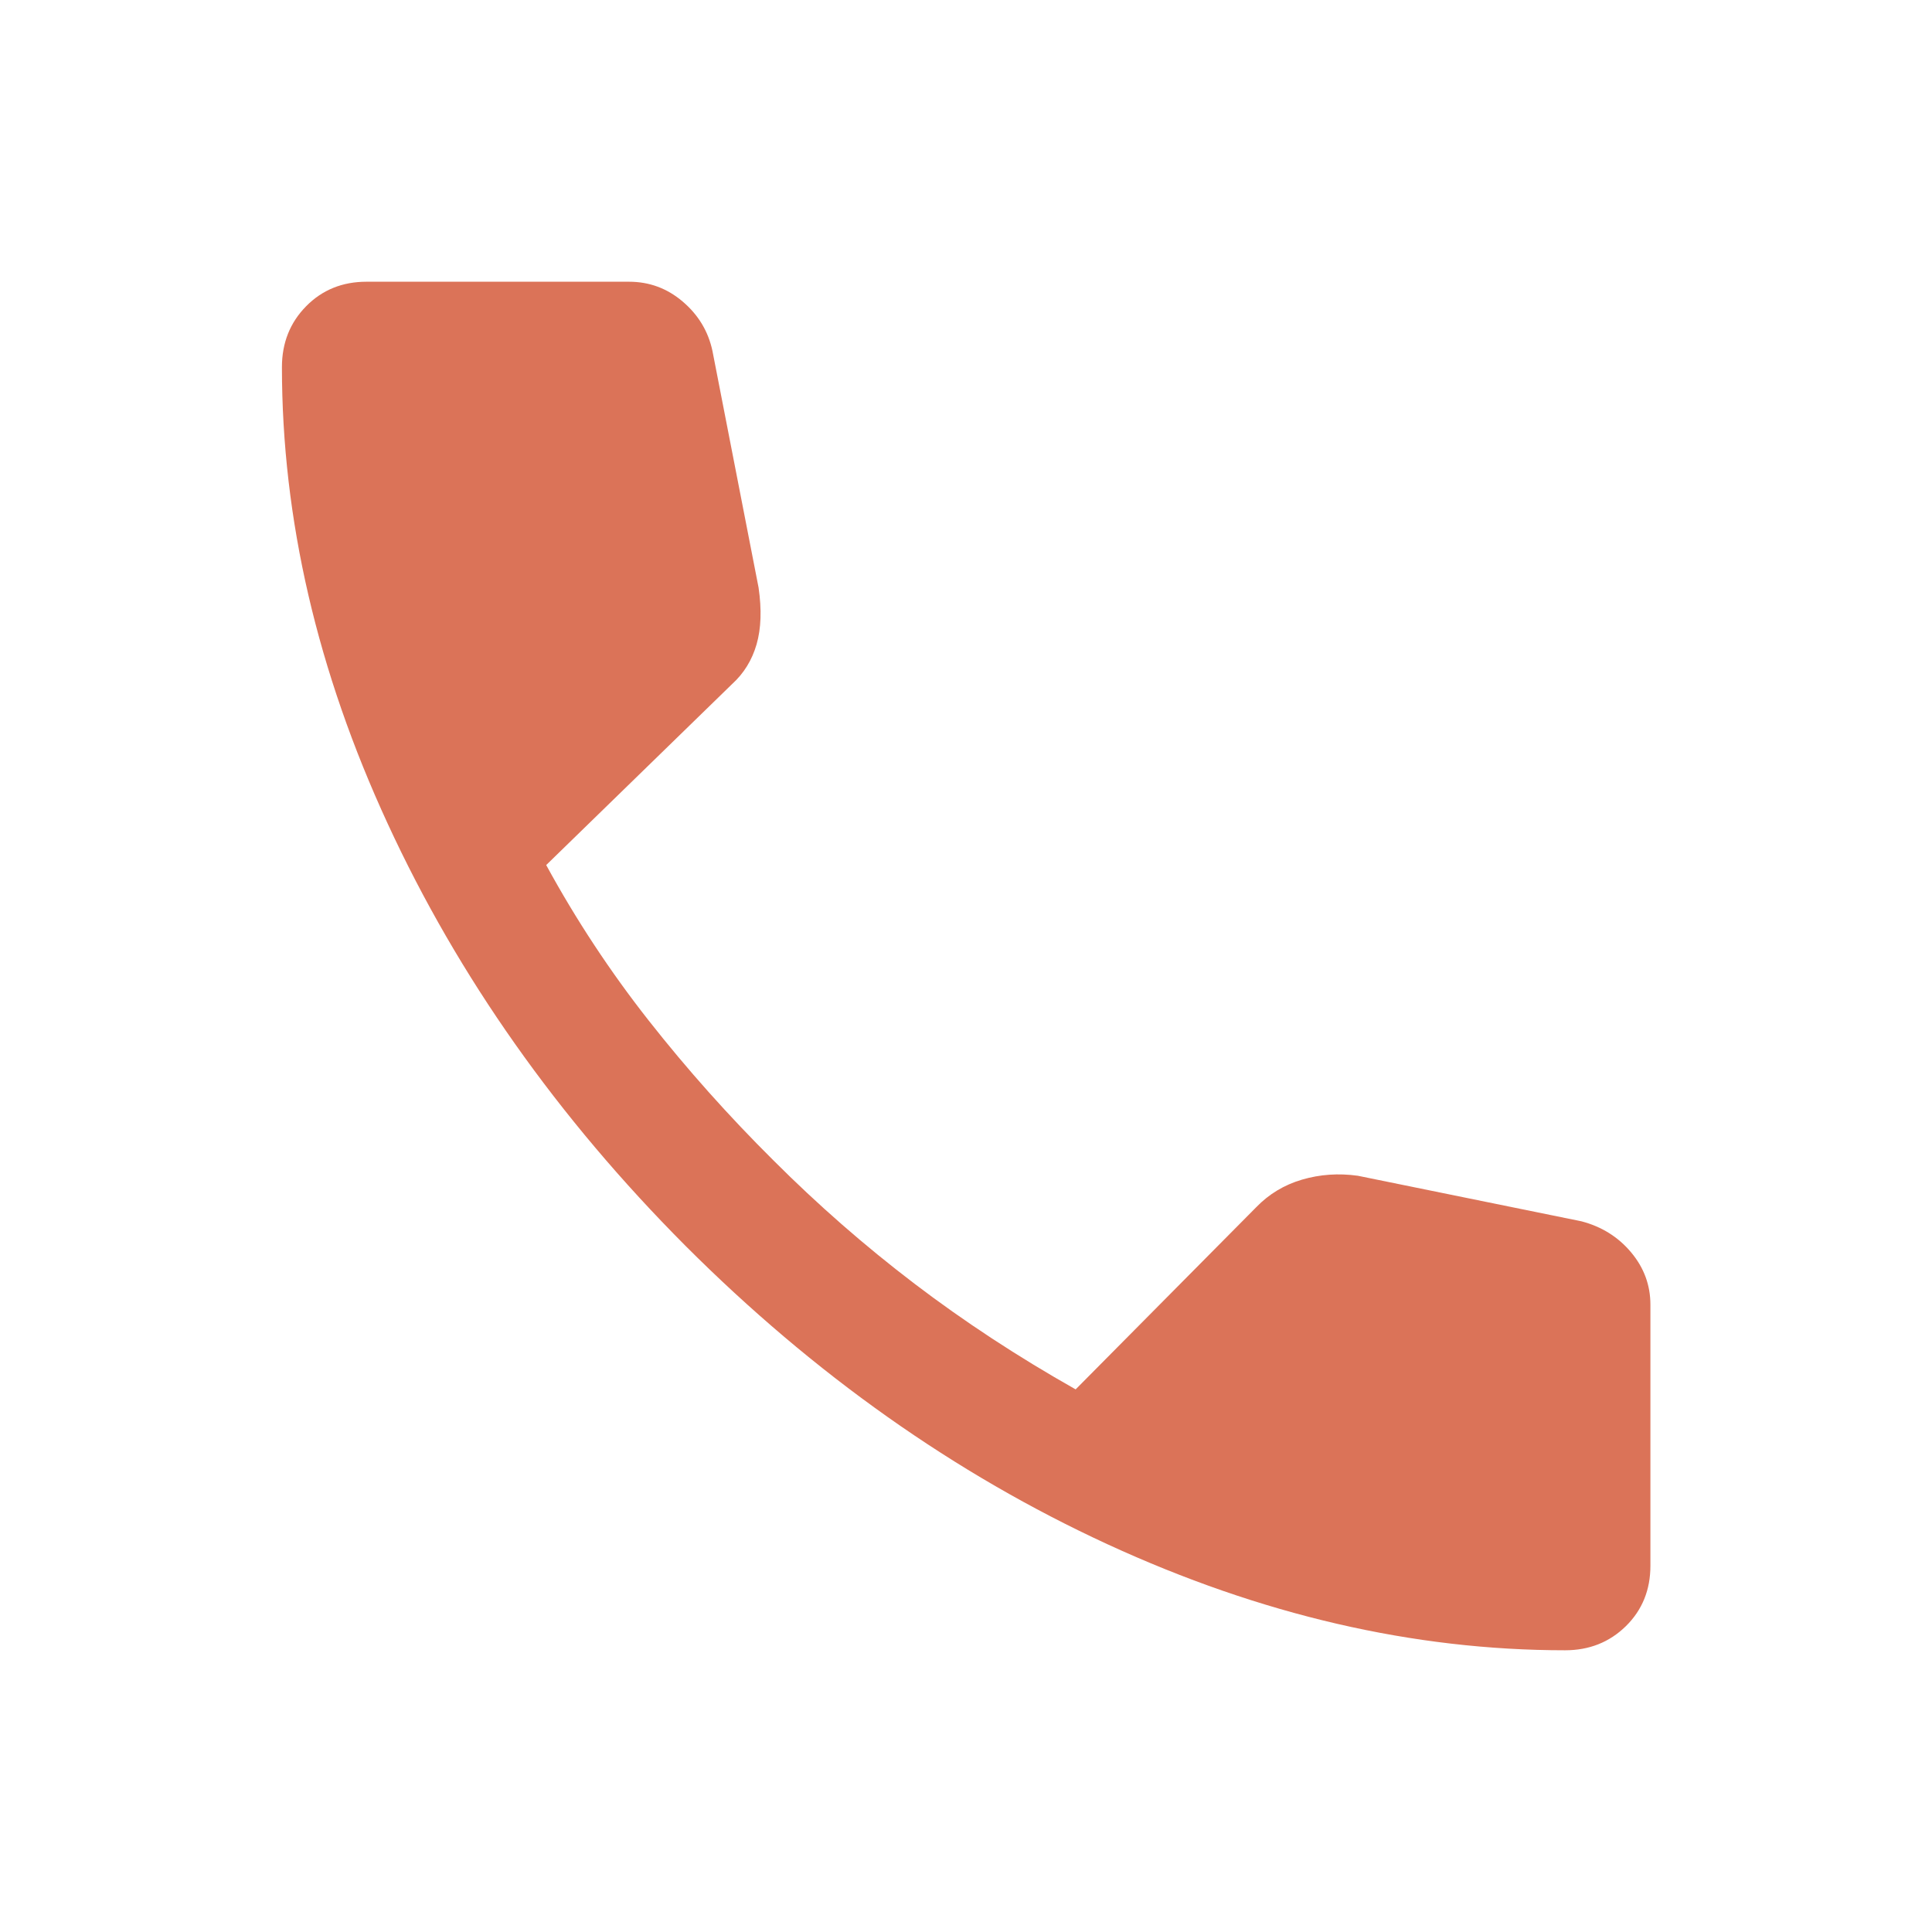
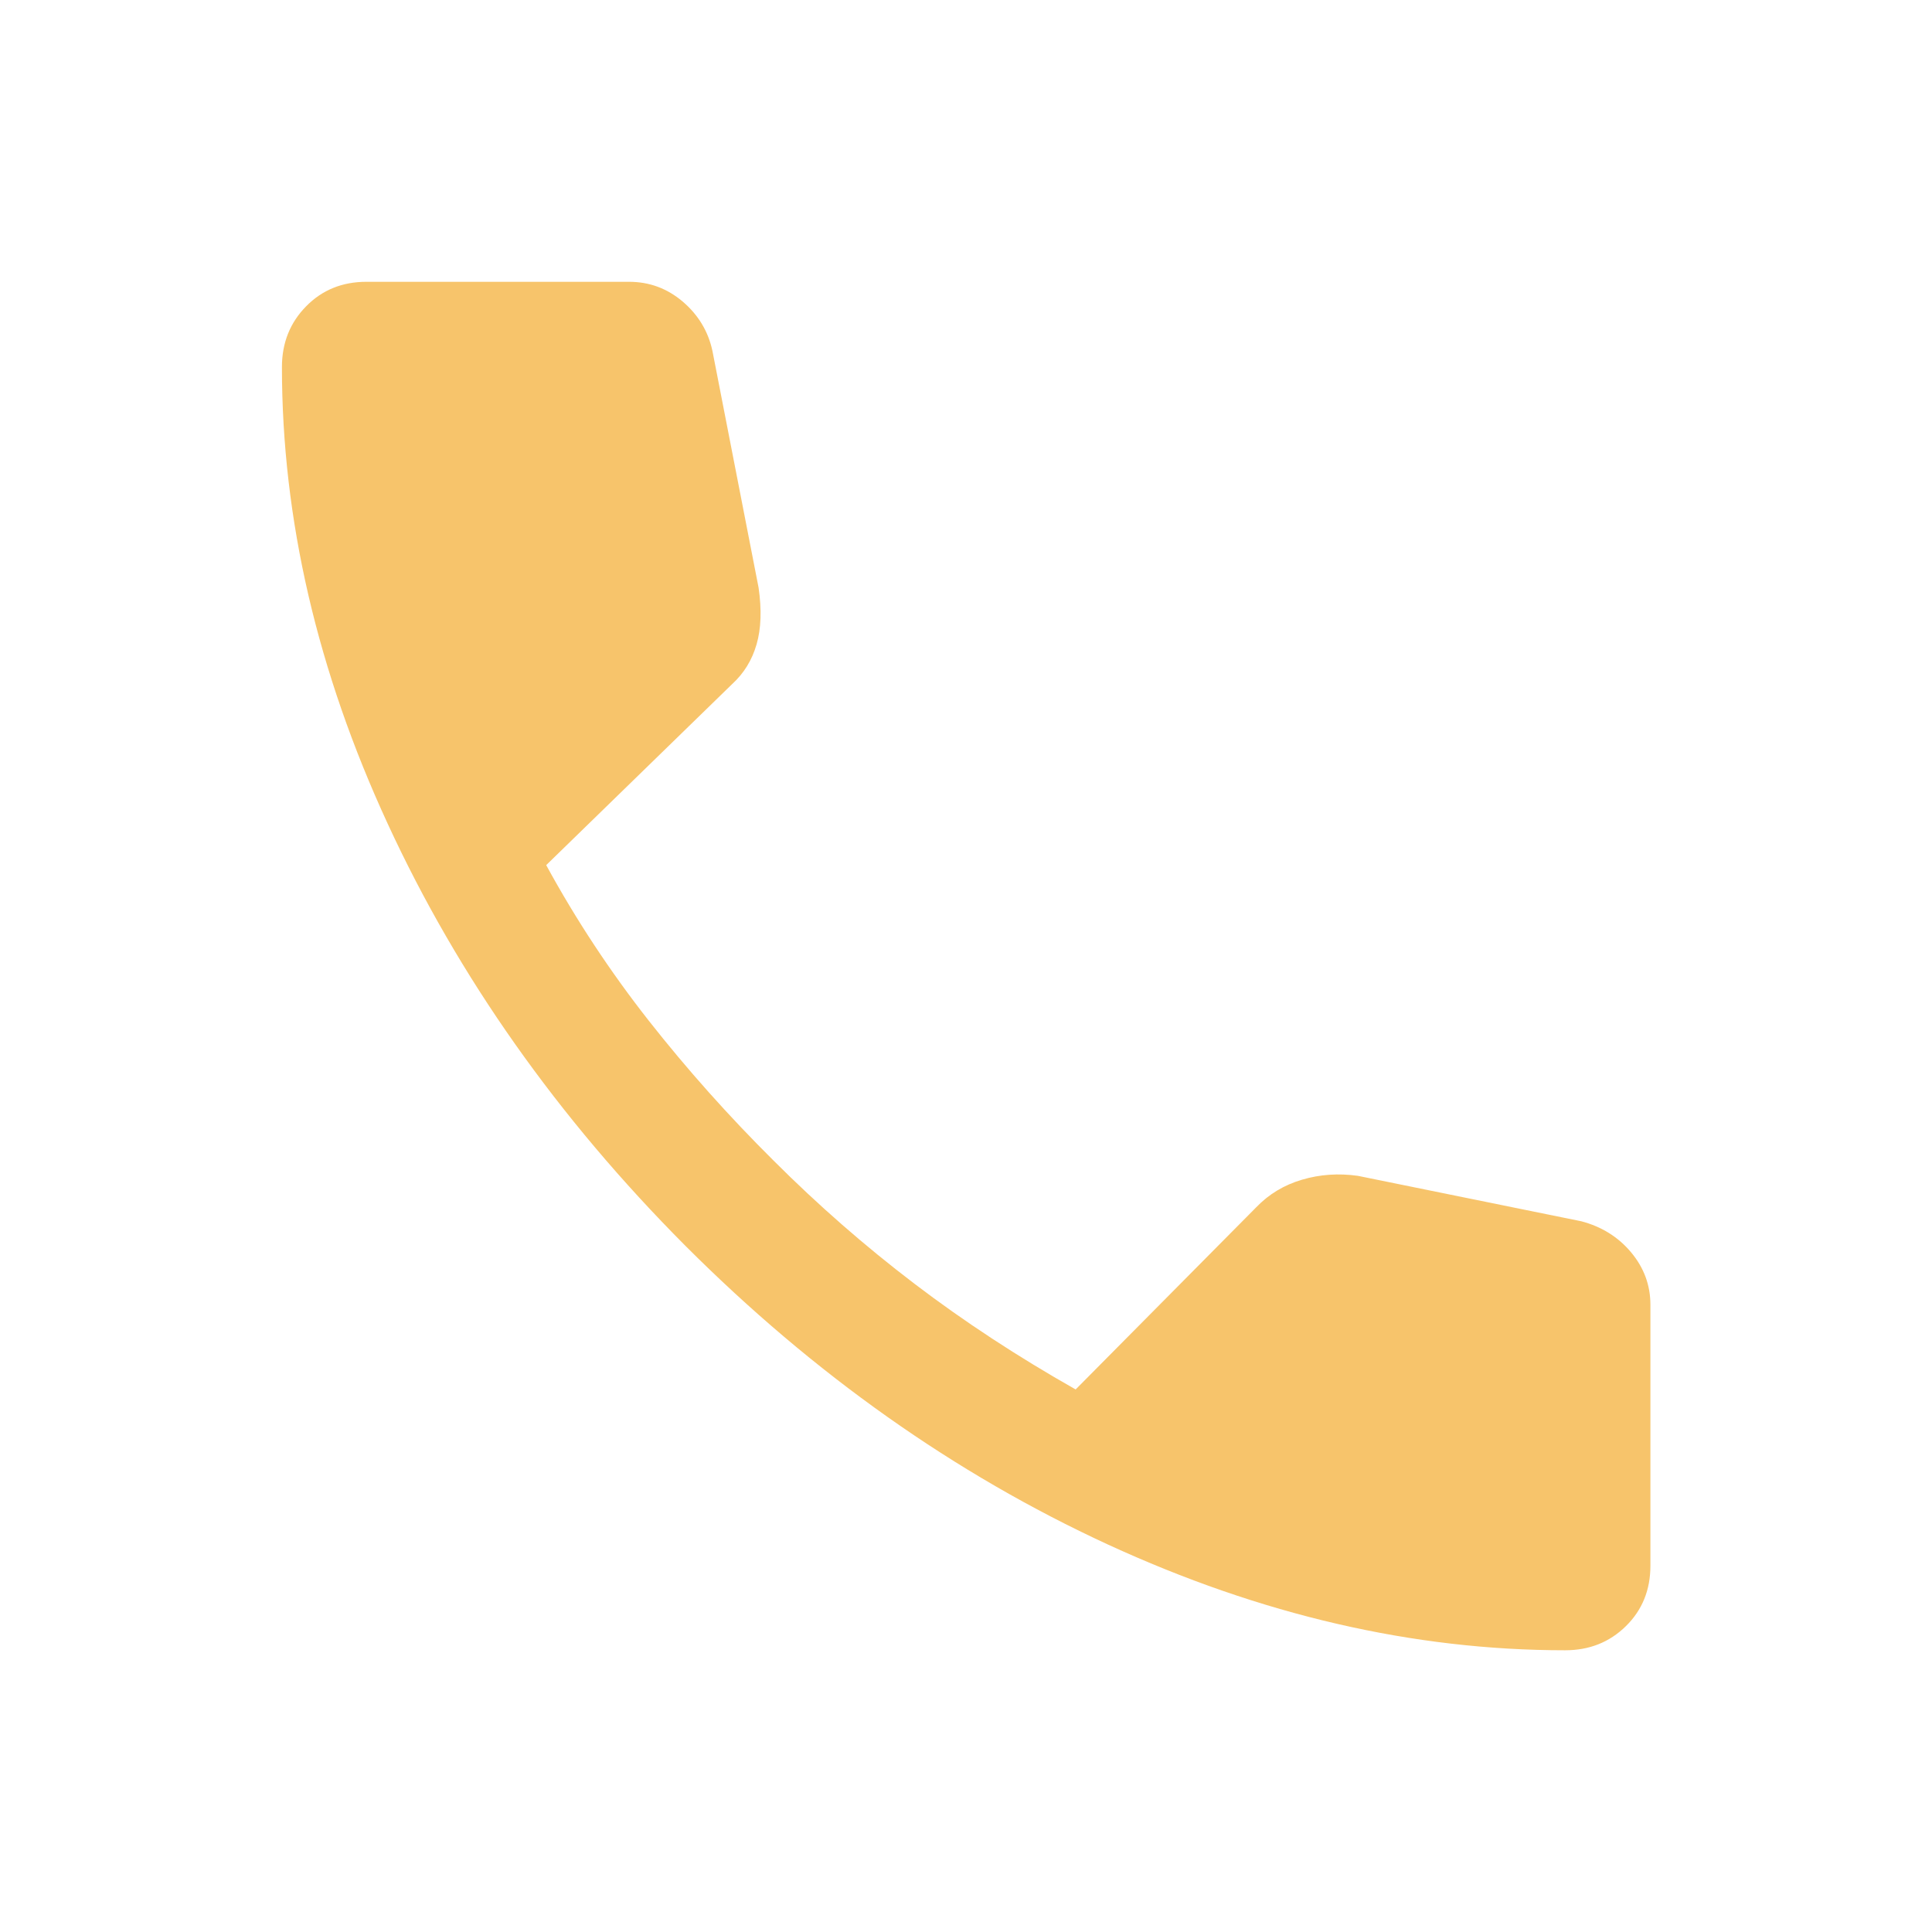
<svg xmlns="http://www.w3.org/2000/svg" width="28" height="28" viewBox="0 0 28 28" fill="none">
-   <mask id="mask0_167_7817" style="mask-type:alpha" maskUnits="userSpaceOnUse" x="0" y="0" width="28" height="28">
-     <rect width="28" height="28" fill="#DB7358" />
+   <mask id="mask0_298_5771" style="mask-type:alpha" maskUnits="userSpaceOnUse" x="0" y="0" width="28" height="28">
+     <rect width="28" height="28" fill="#F7C46B" />
  </mask>
-   <g mask="url(#mask0_167_7817)">
-     <path d="M22.683 23.917C20.484 23.917 18.276 23.405 16.056 22.383C13.838 21.361 11.797 19.918 9.935 18.056C8.08 16.194 6.642 14.155 5.62 11.94C4.597 9.725 4.086 7.518 4.086 5.32C4.086 4.97 4.203 4.676 4.436 4.439C4.669 4.202 4.961 4.083 5.311 4.083H9.116C9.411 4.083 9.67 4.179 9.896 4.372C10.121 4.564 10.264 4.801 10.325 5.084L10.994 8.517C11.04 8.835 11.031 9.109 10.965 9.338C10.899 9.566 10.781 9.759 10.61 9.914L7.916 12.537C8.349 13.331 8.845 14.083 9.402 14.791C9.959 15.499 10.562 16.175 11.212 16.82C11.852 17.46 12.532 18.055 13.253 18.604C13.974 19.153 14.753 19.664 15.589 20.136L18.207 17.495C18.39 17.306 18.611 17.172 18.87 17.096C19.13 17.02 19.399 17.001 19.679 17.04L22.919 17.7C23.213 17.777 23.454 17.928 23.64 18.151C23.826 18.373 23.919 18.626 23.919 18.909V22.692C23.919 23.042 23.801 23.333 23.564 23.567C23.326 23.8 23.033 23.917 22.683 23.917Z" fill="#DB7358" />
+   <g mask="url(#mask0_298_5771)">
+     <path d="M22.683 23.917C20.484 23.917 18.276 23.406 16.056 22.384C13.838 21.361 11.797 19.919 9.935 18.057C8.08 16.195 6.642 14.156 5.62 11.941C4.597 9.726 4.086 7.519 4.086 5.32C4.086 4.97 4.203 4.677 4.436 4.44C4.669 4.202 4.961 4.084 5.311 4.084H9.116C9.411 4.084 9.67 4.18 9.896 4.372C10.121 4.565 10.264 4.802 10.325 5.085L10.994 8.517C11.04 8.836 11.031 9.11 10.965 9.338C10.899 9.567 10.781 9.759 10.61 9.915L7.916 12.538C8.349 13.332 8.845 14.083 9.402 14.792C9.959 15.5 10.562 16.176 11.212 16.821C11.852 17.461 12.532 18.056 13.253 18.605C13.974 19.154 14.753 19.664 15.589 20.137L18.207 17.496C18.39 17.306 18.611 17.173 18.87 17.097C19.13 17.02 19.399 17.002 19.679 17.041L22.919 17.7C23.213 17.778 23.454 17.928 23.64 18.151C23.826 18.374 23.919 18.627 23.919 18.91V22.692C23.919 23.042 23.801 23.334 23.564 23.567C23.326 23.801 23.033 23.917 22.683 23.917Z" fill="#F7C46B" />
  </g>
</svg>
